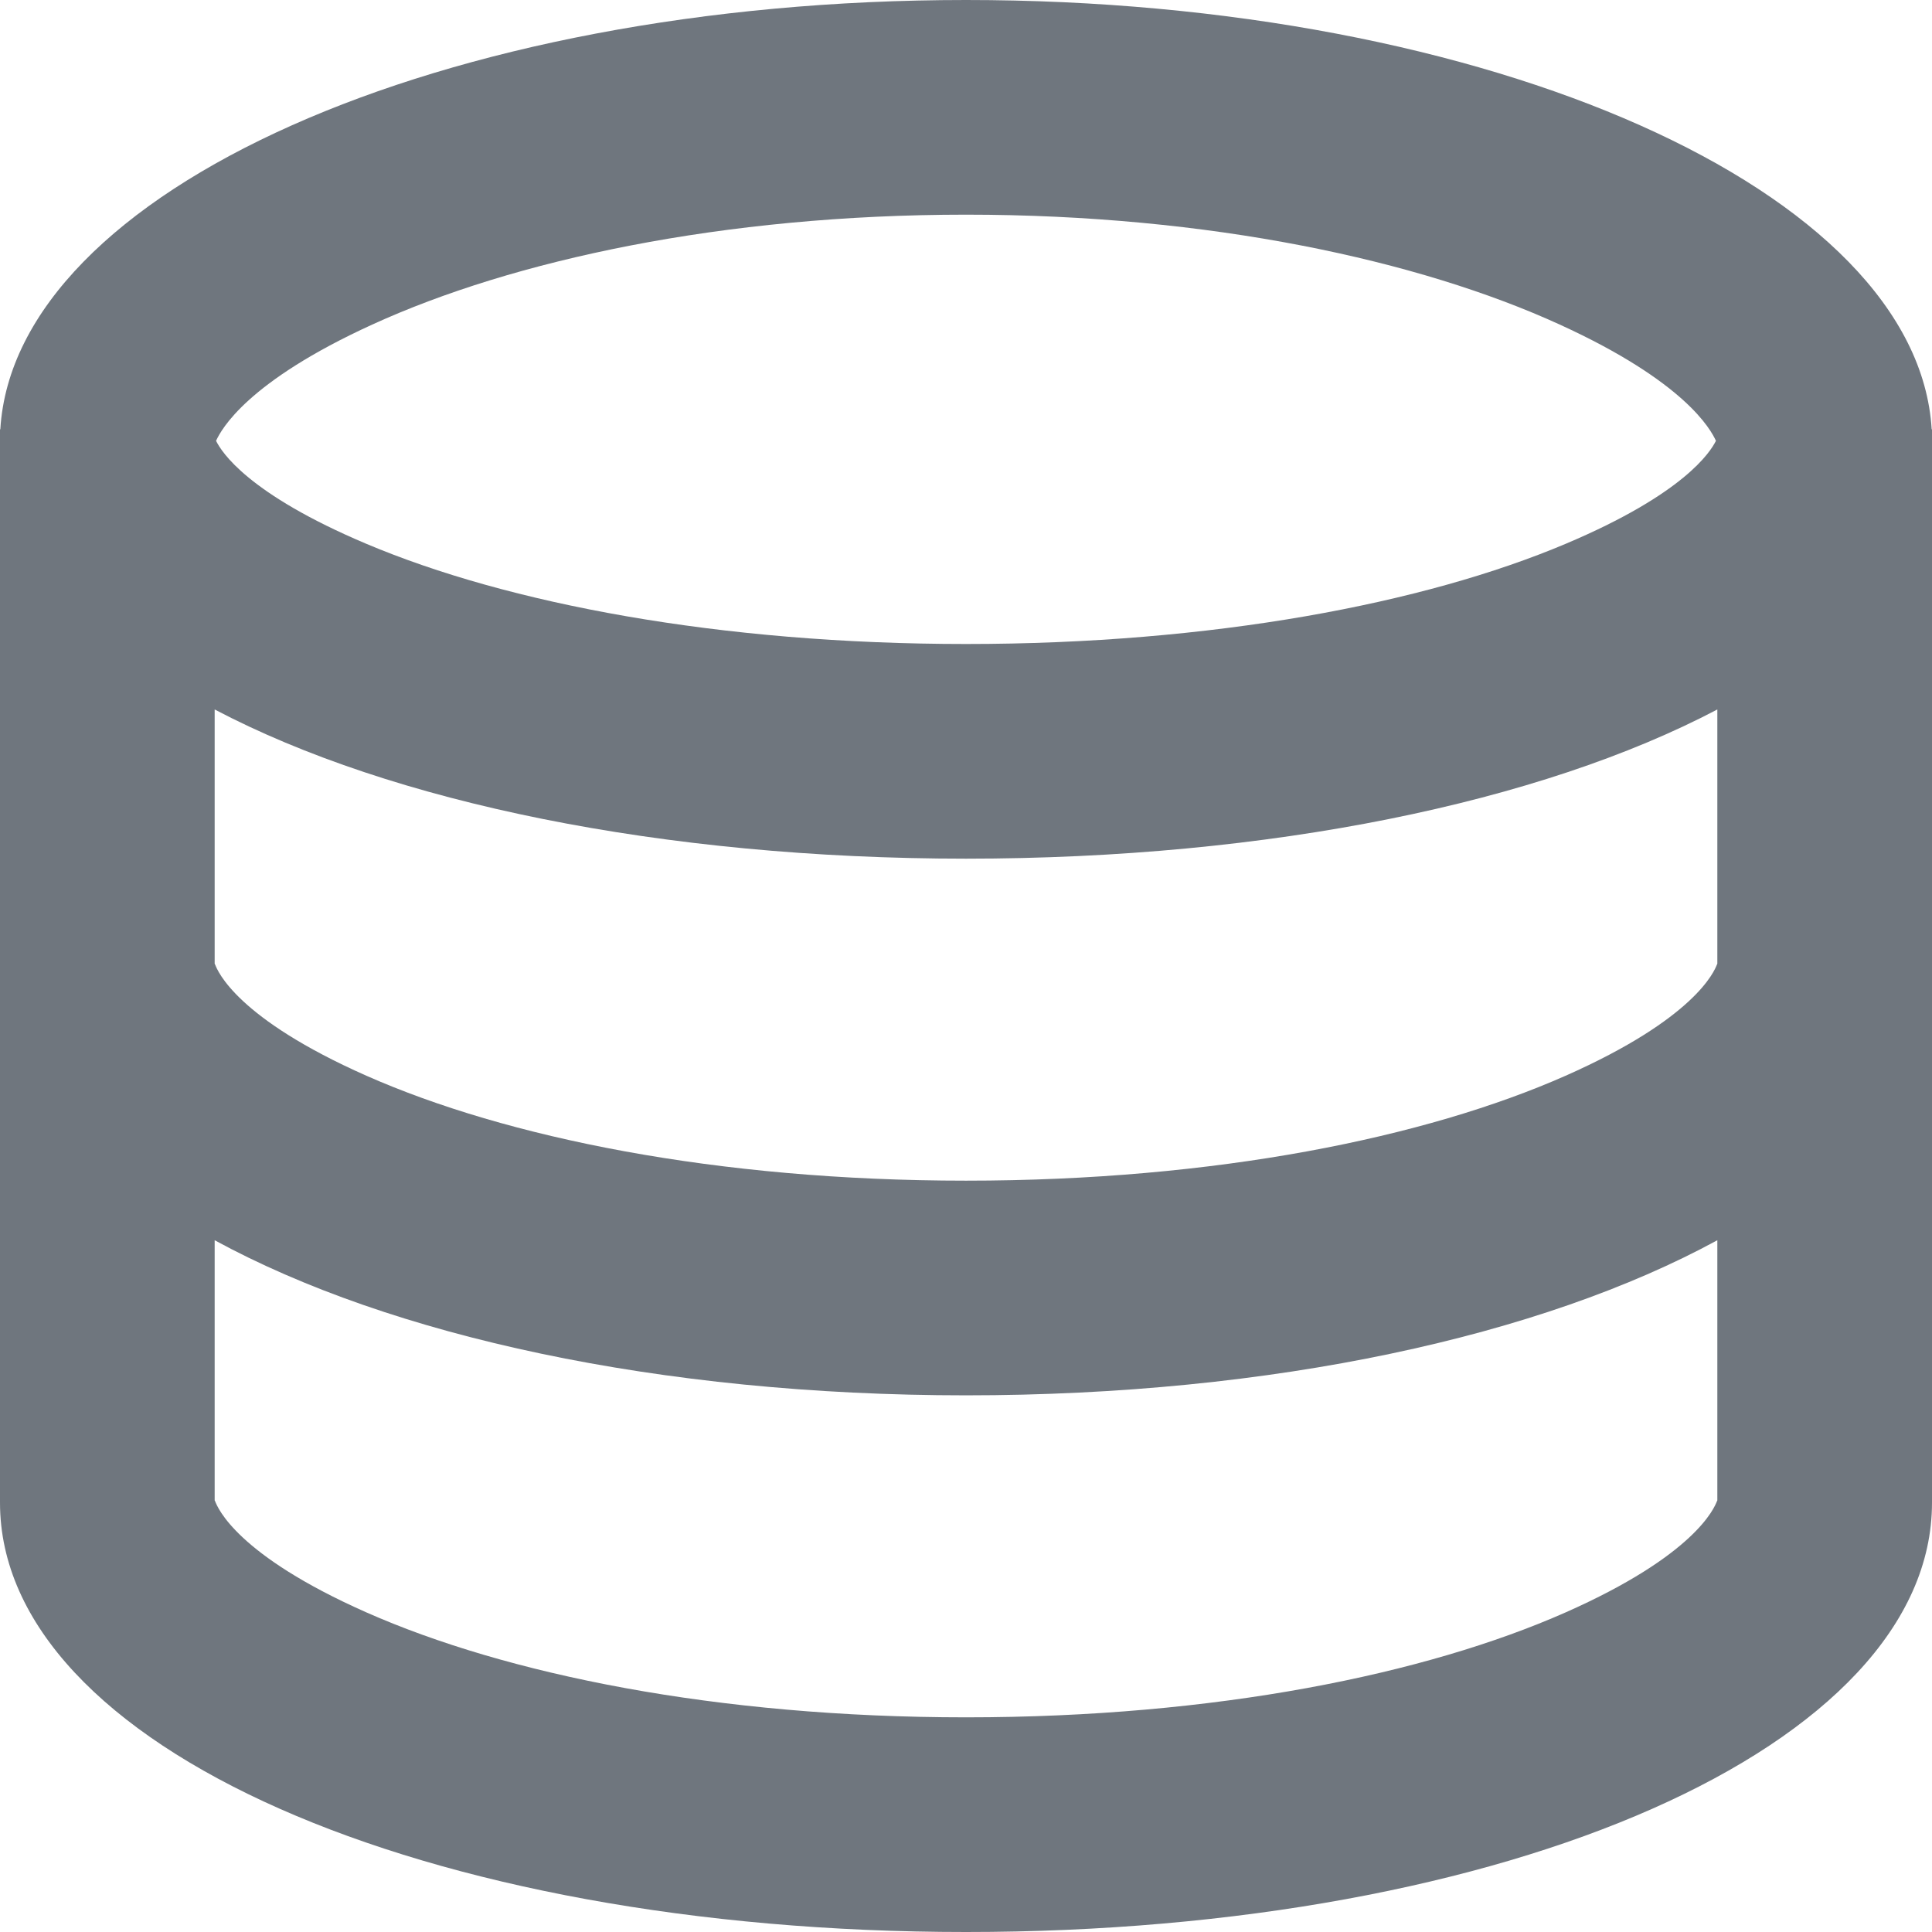
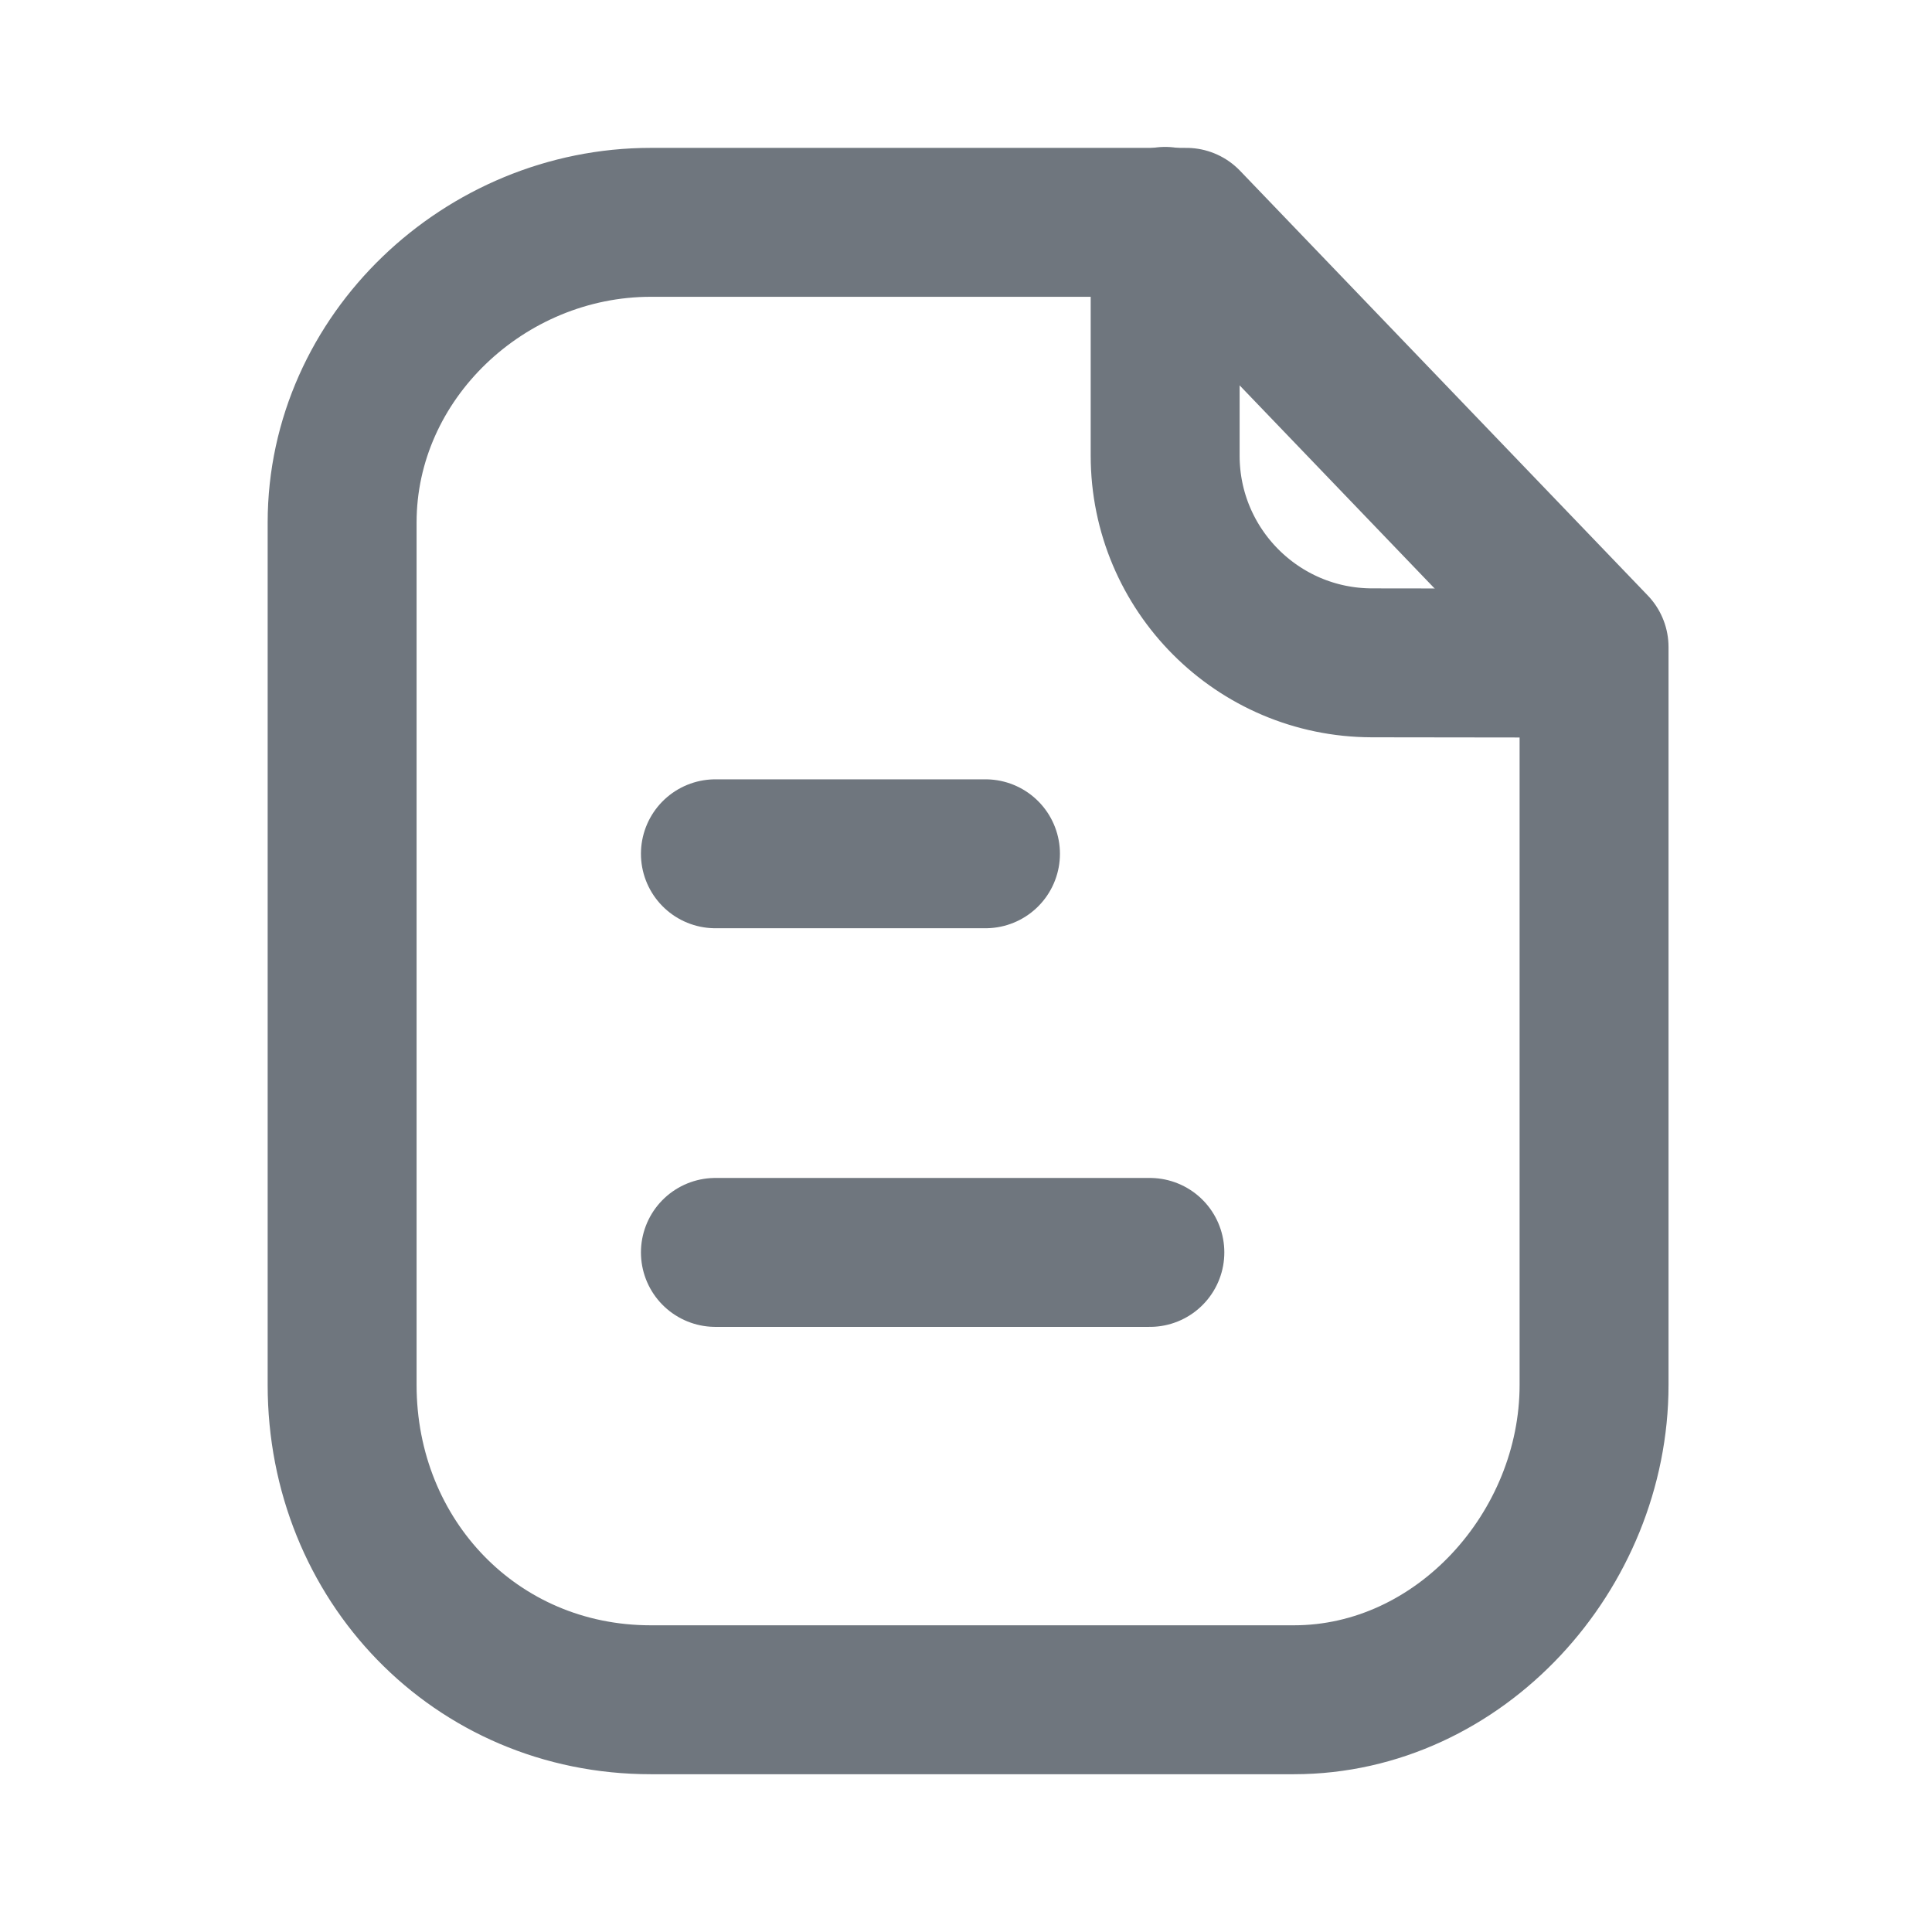
- <svg xmlns="http://www.w3.org/2000/svg" width="18" height="18" viewBox="0 0 18 18" fill="none">
-   <path fill-rule="evenodd" clip-rule="evenodd" d="M15.987 4.107C15.938 4 15.699 3.557 14.532 3.024C13.22 2.424 11.266 2 9 2C6.734 2 4.78 2.424 3.468 3.024C2.301 3.557 2.062 4 2.013 4.107C2.064 4.211 2.308 4.6 3.414 5.067C4.731 5.623 6.701 6 9 6C11.299 6 13.269 5.623 14.586 5.067C15.692 4.6 15.935 4.211 15.987 4.107ZM9 8C11.827 8 14.35 7.478 16 6.61V8.979C16 8.979 15.998 8.982 15.996 8.987C15.972 9.048 15.796 9.487 14.585 10.023C13.284 10.598 11.326 11 9 11C6.674 11 4.716 10.598 3.415 10.023C2.204 9.487 2.028 9.048 2.004 8.986C2.002 8.981 2 8.979 2 8.979L2 6.61C3.65 7.478 6.173 8 9 8ZM18 9V4.114V4H17.997C17.864 1.781 13.887 0 9 0C4.113 0 0.136 1.781 0.003 4H0V4.114V9V14C0 16.272 3.951 18 9 18C14.05 18 18 16.272 18 14V9ZM16 11.555C14.363 12.447 11.857 13 9 13C6.142 13 3.637 12.447 2 11.555L2 13.979C2 13.979 2.002 13.982 2.004 13.986C2.028 14.048 2.204 14.487 3.415 15.023C4.716 15.598 6.674 16 9 16C11.326 16 13.284 15.598 14.585 15.023C15.796 14.487 15.972 14.048 15.996 13.987C15.998 13.982 16 13.979 16 13.979V11.555Z" fill="#6F767E" />
+ <svg xmlns="http://www.w3.org/2000/svg" width="24" height="24" viewBox="0 0 24 24" fill="none">
+   <path fill-rule="evenodd" clip-rule="evenodd" d="M14.737 2.762H8.084C6.025 2.762 4.25 4.431 4.25 6.491V17.204C4.25 19.38 5.909 21.115 8.084 21.115H16.073C18.133 21.115 19.802 19.265 19.802 17.204V8.038L14.737 2.762Z" stroke="#6F767E" stroke-width="1.85" stroke-linecap="round" stroke-linejoin="round" />
+   <path d="M14.474 2.75V5.659C14.474 7.079 15.623 8.231 17.042 8.234C18.359 8.237 19.706 8.238 19.797 8.232" stroke="#6F767E" stroke-width="1.85" stroke-linecap="round" stroke-linejoin="round" />
+   <path d="M14.284 15.558H8.887" stroke="#6F767E" stroke-width="1.85" stroke-linecap="round" stroke-linejoin="round" />
+   <path d="M12.242 10.606H8.887" stroke="#6F767E" stroke-width="1.85" stroke-linecap="round" stroke-linejoin="round" />
</svg>
